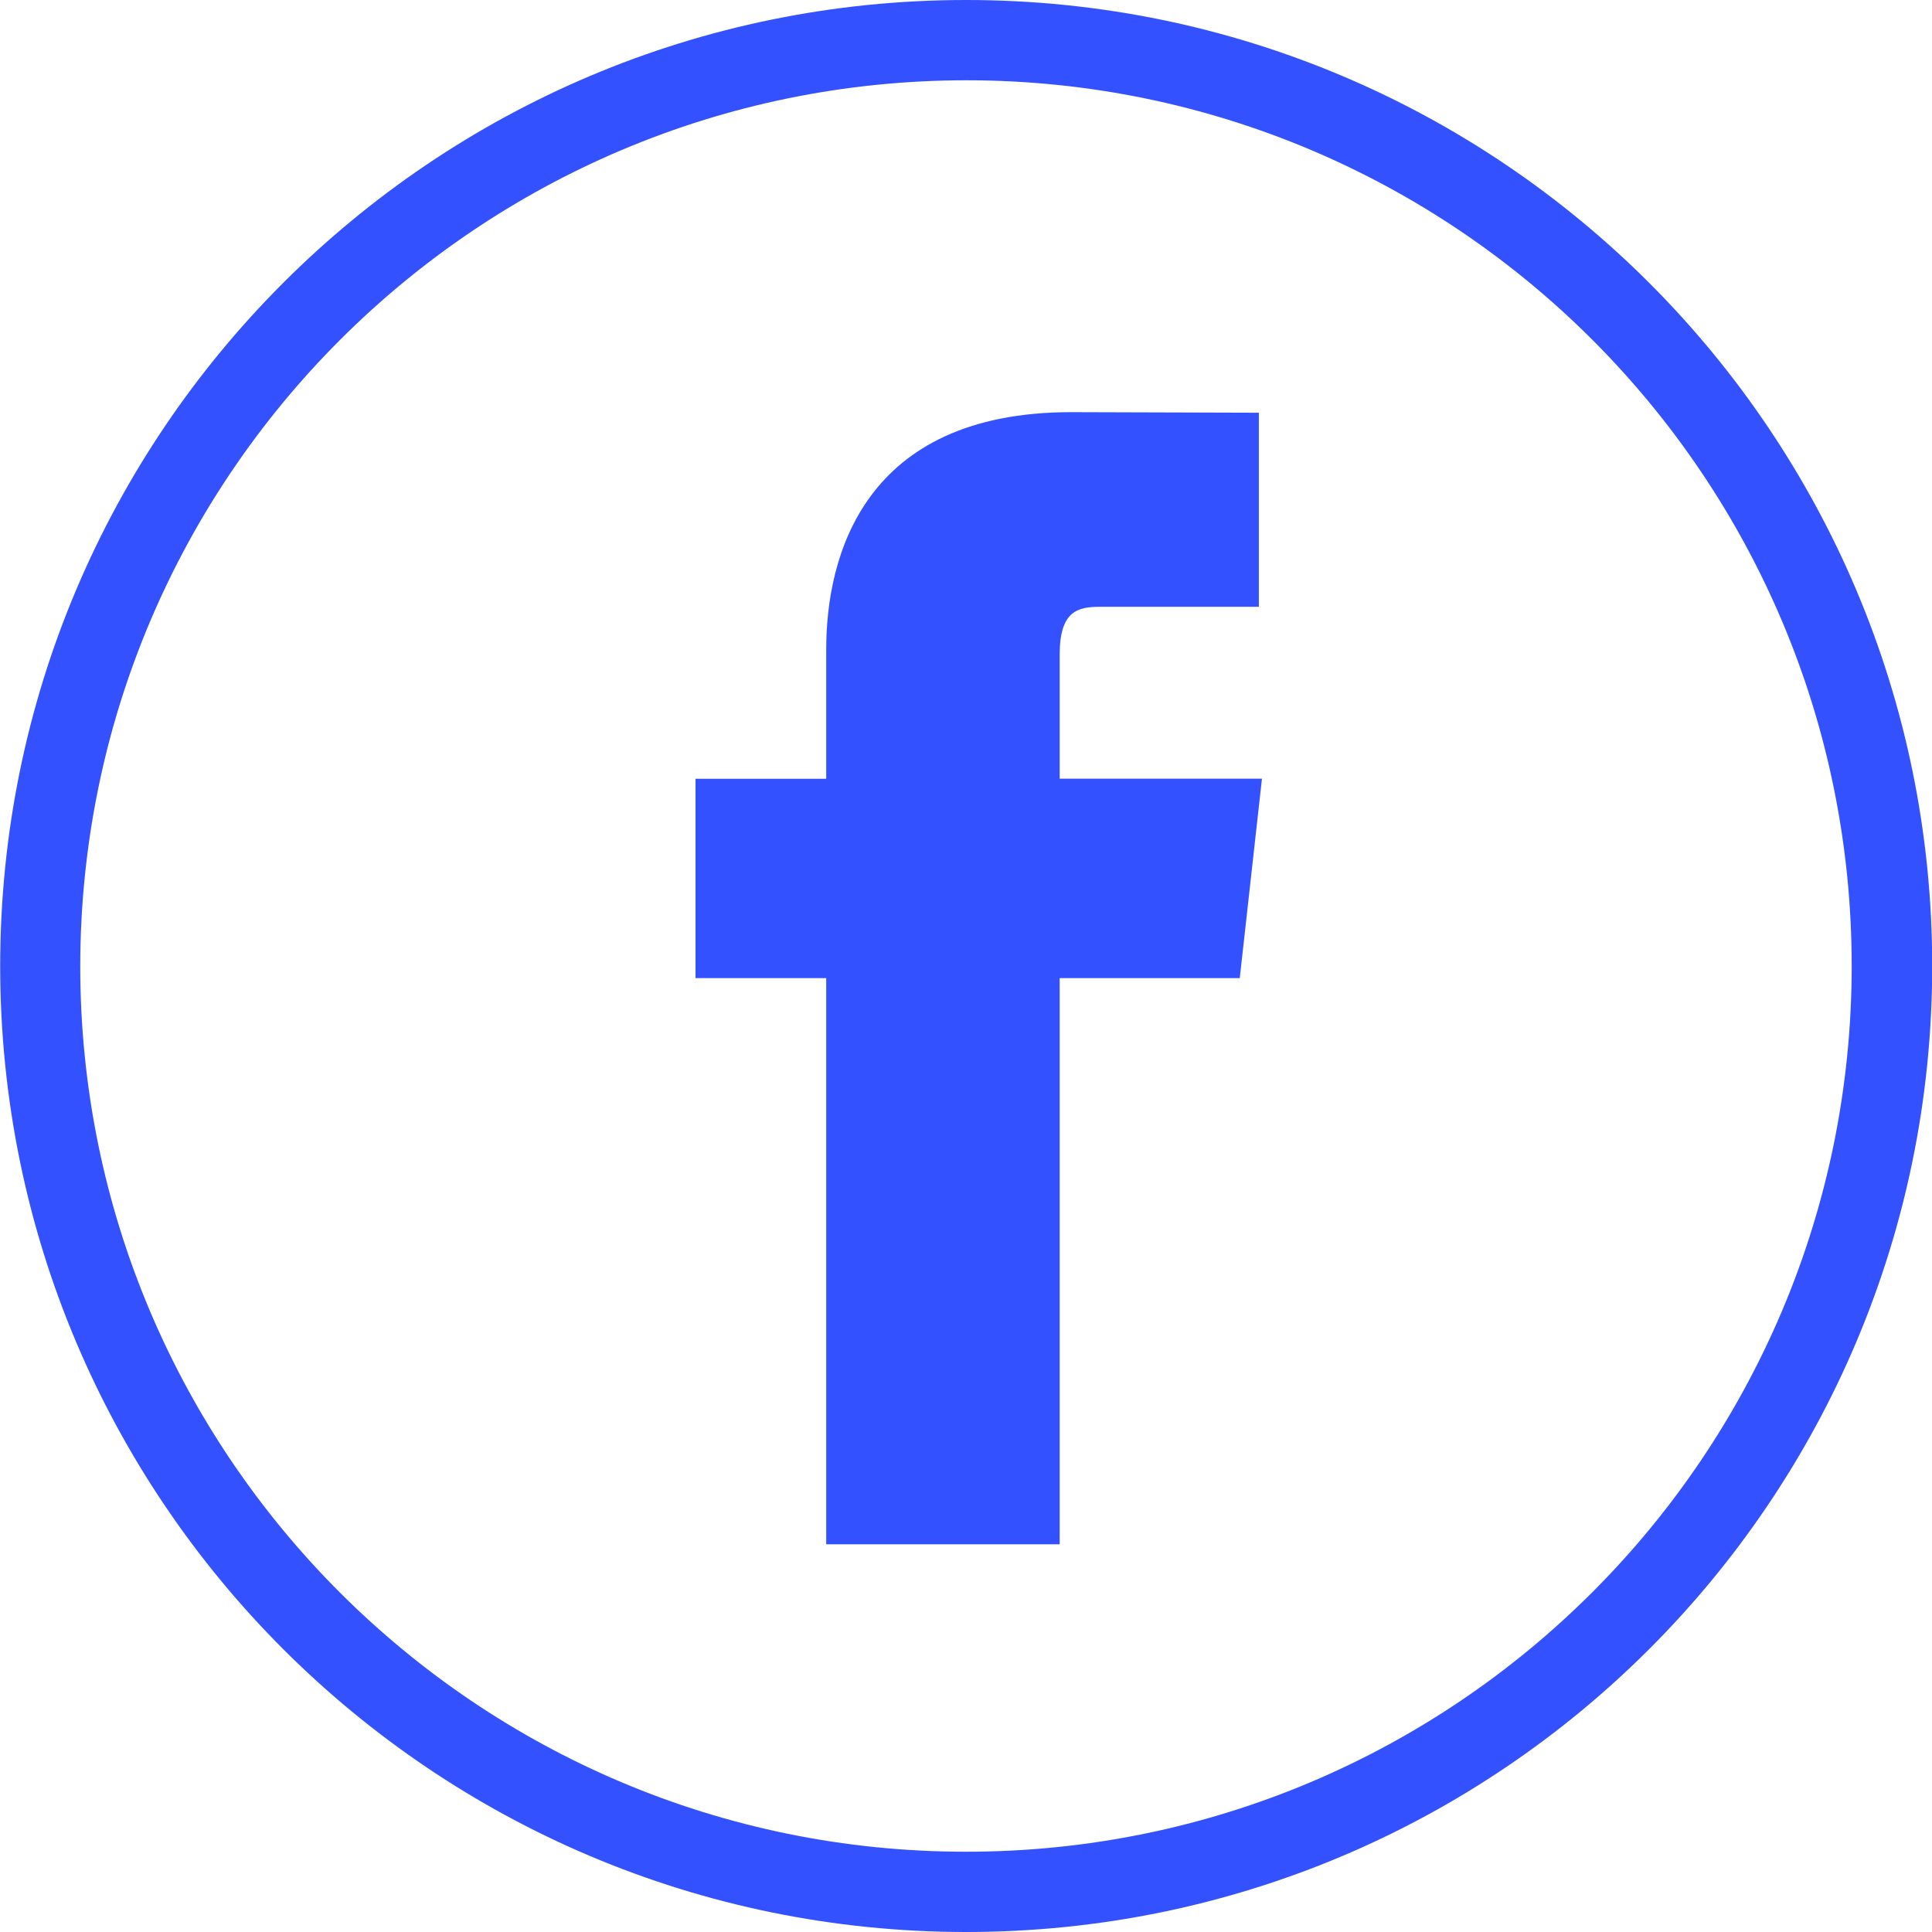
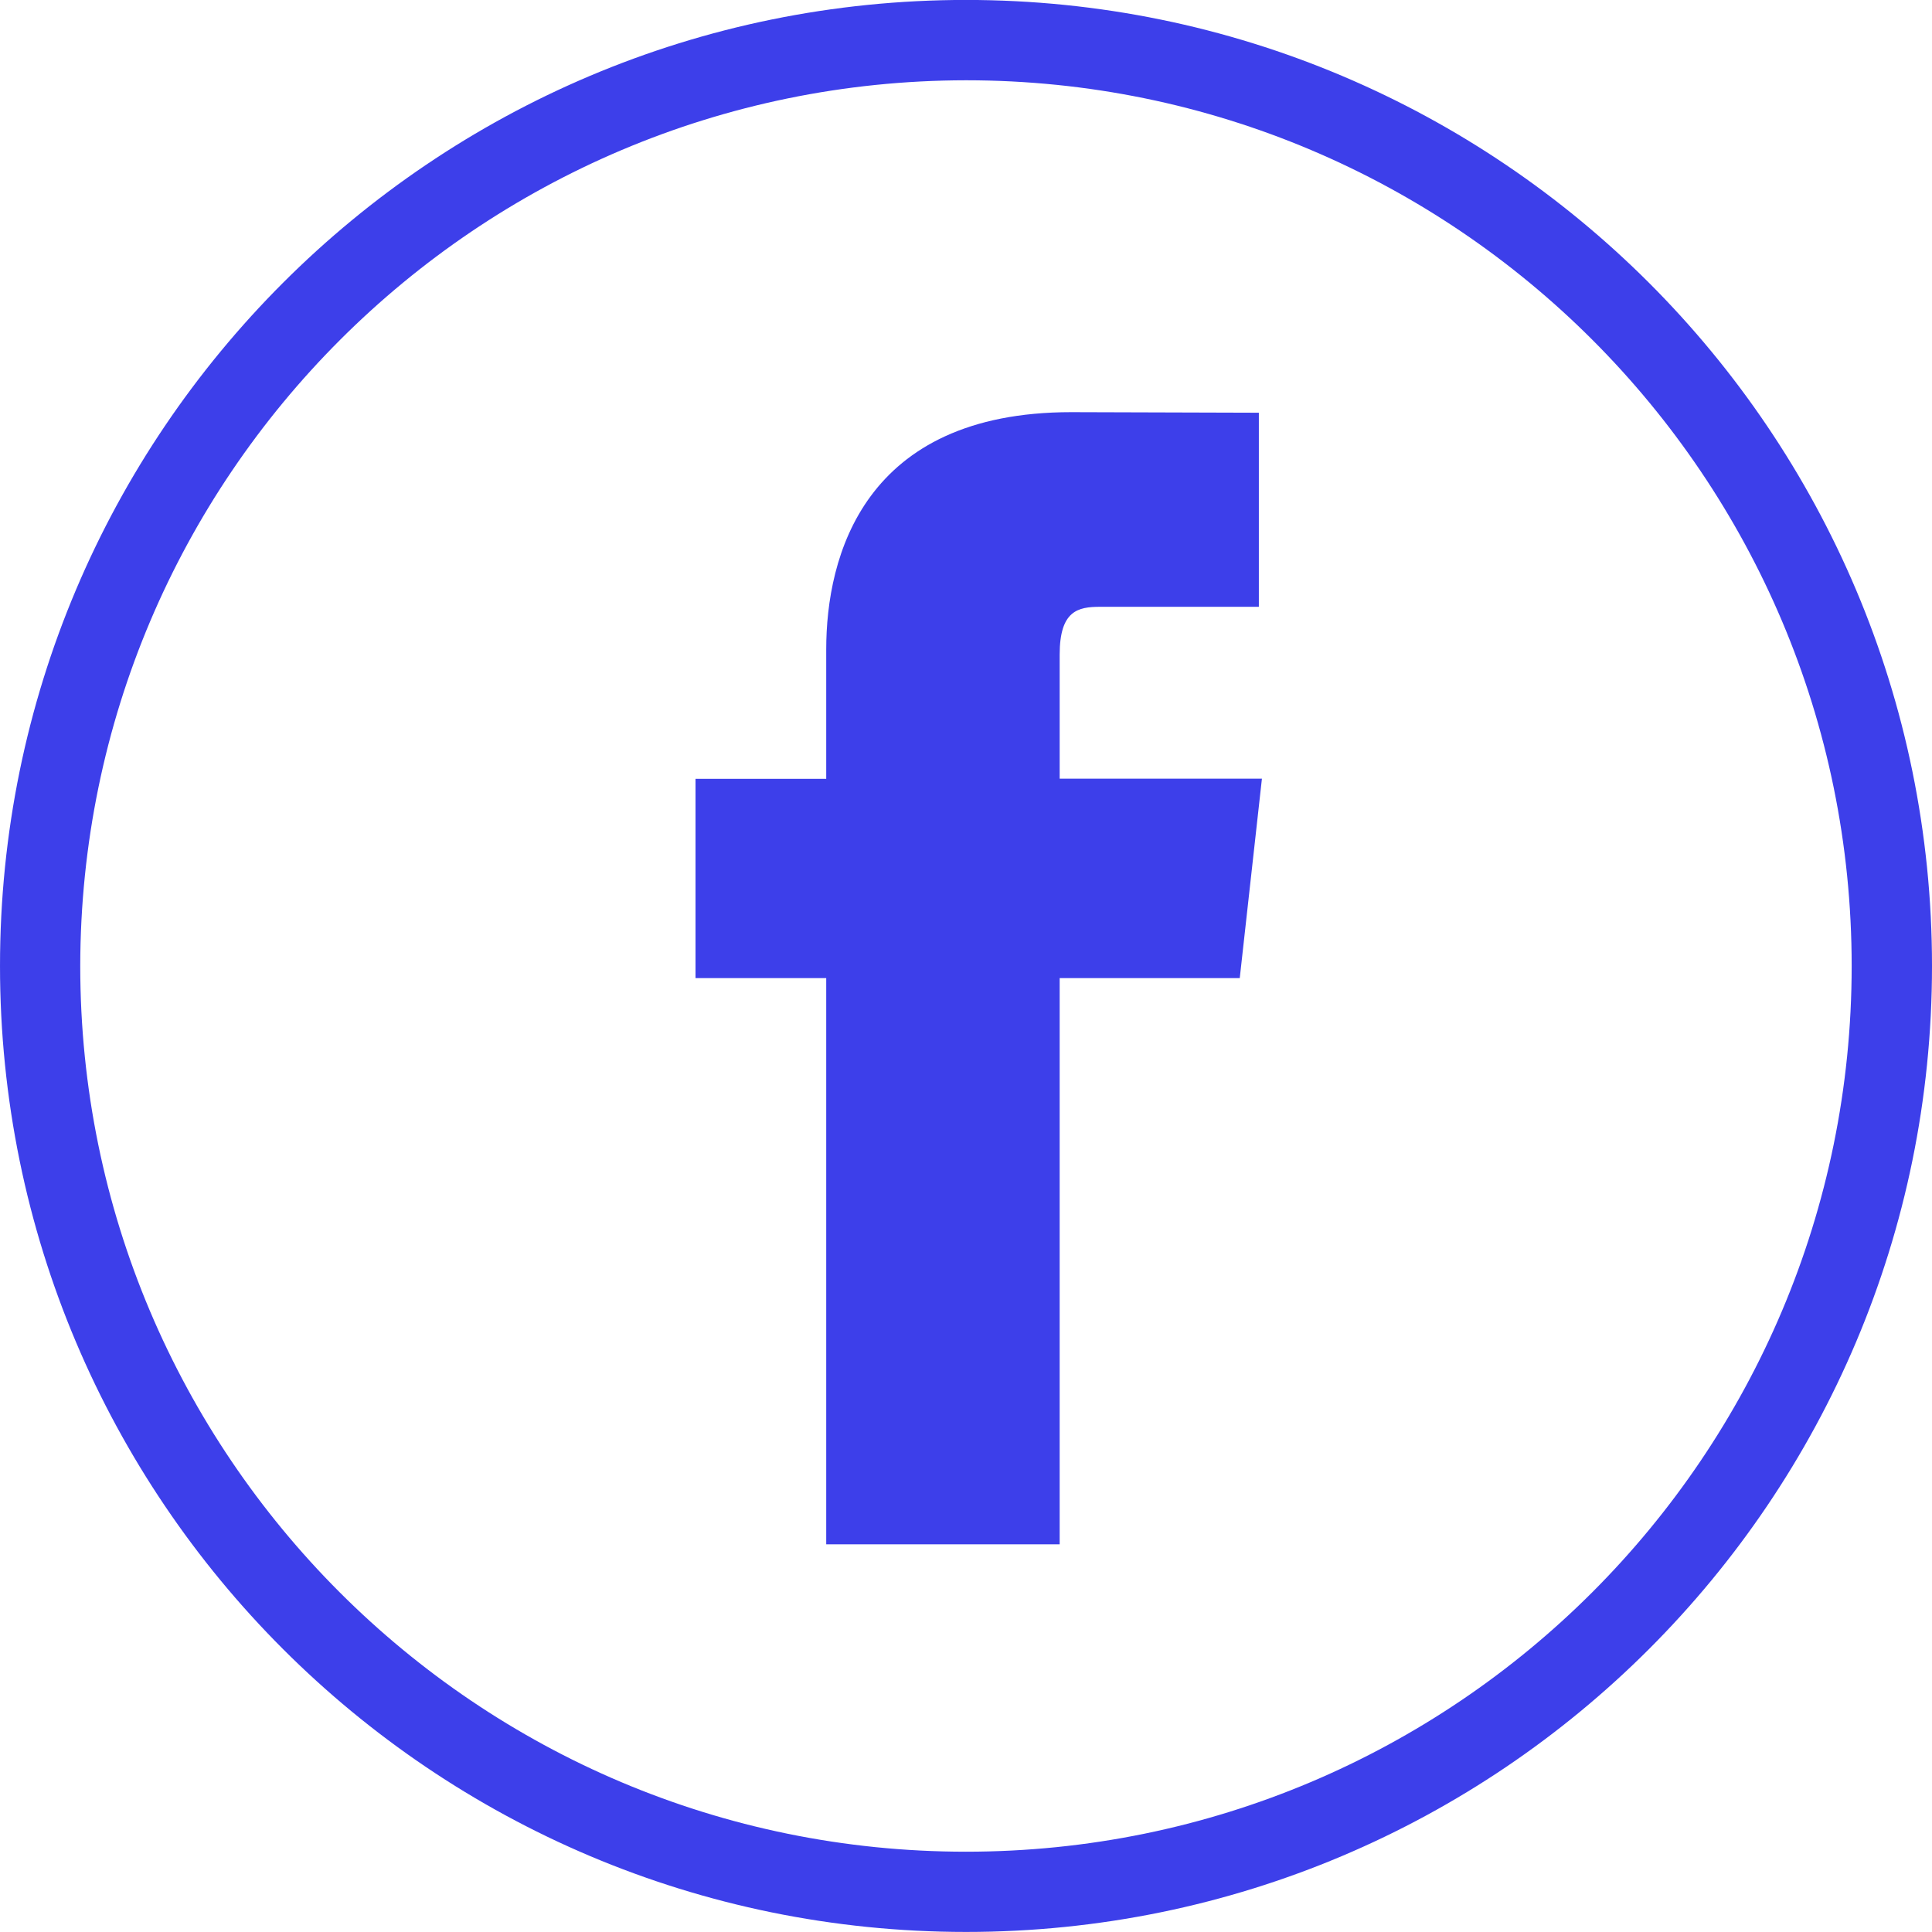
- <svg xmlns="http://www.w3.org/2000/svg" width="60" height="60" viewBox="0 0 60 60">
-   <g id="Group_1806" data-name="Group 1806" transform="translate(-3429 -4678)">
-     <path id="Path_6330" data-name="Path 6330" d="M456,49.994A27.507,27.507,0,1,1,428.486,77.5,27.538,27.538,0,0,1,456,49.994m0-2.493a30,30,0,1,0,30,30,30,30,0,0,0-30-30Z" transform="translate(3003.006 4630.499)" fill="#3351ff" />
-     <g id="Group_1779" data-name="Group 1779" transform="translate(3450.6 4690.8)">
-       <path id="Path_6320" data-name="Path 6320" d="M466.719,85.684h7.25V68.1h5.593l.689-6.193h-6.282V58.056c0-1.367.569-1.487,1.254-1.487h4.932V50.542l-5.826-.018c-6.462,0-7.61,4.494-7.61,7.366v4.02H462.66V68.1h4.059Z" transform="translate(-462.66 -50.524)" fill="#3351ff" />
+ <svg xmlns="http://www.w3.org/2000/svg" width="40.884" height="40.884" viewBox="0 0 40.884 40.884">
+   <g id="组_5256" data-name="组 5256" transform="translate(21462 9516.924)">
+     <g id="组_4434" data-name="组 4434" transform="translate(-22852.461 -10935)">
+       <g id="组_1806" data-name="组 1806" transform="translate(1390.461 1418.076)">
+         <path id="路径_6330" data-name="路径 6330" d="M446.437,49.2a18.743,18.743,0,1,1-18.745,18.743A18.765,18.765,0,0,1,446.437,49.2m0-1.7a20.442,20.442,0,1,0,20.441,20.442A20.442,20.442,0,0,0,446.437,47.5Z" transform="translate(-425.994 -47.501)" fill="#3d3fea" />
+         <g id="组_1779" data-name="组 1779" transform="translate(14.718 8.722)">
+           <path id="路径_6320" data-name="路径 6320" d="M465.426,74.482h4.94V62.5h3.811l.469-4.22h-4.28V55.656c0-.932.388-1.013.854-1.013h3.361V50.536l-3.97-.012c-4.4,0-5.185,3.062-5.185,5.019v2.74H462.66V62.5h2.766Z" transform="translate(-462.66 -50.524)" fill="#3d3fea" />
+         </g>
+       </g>
    </g>
  </g>
</svg>
